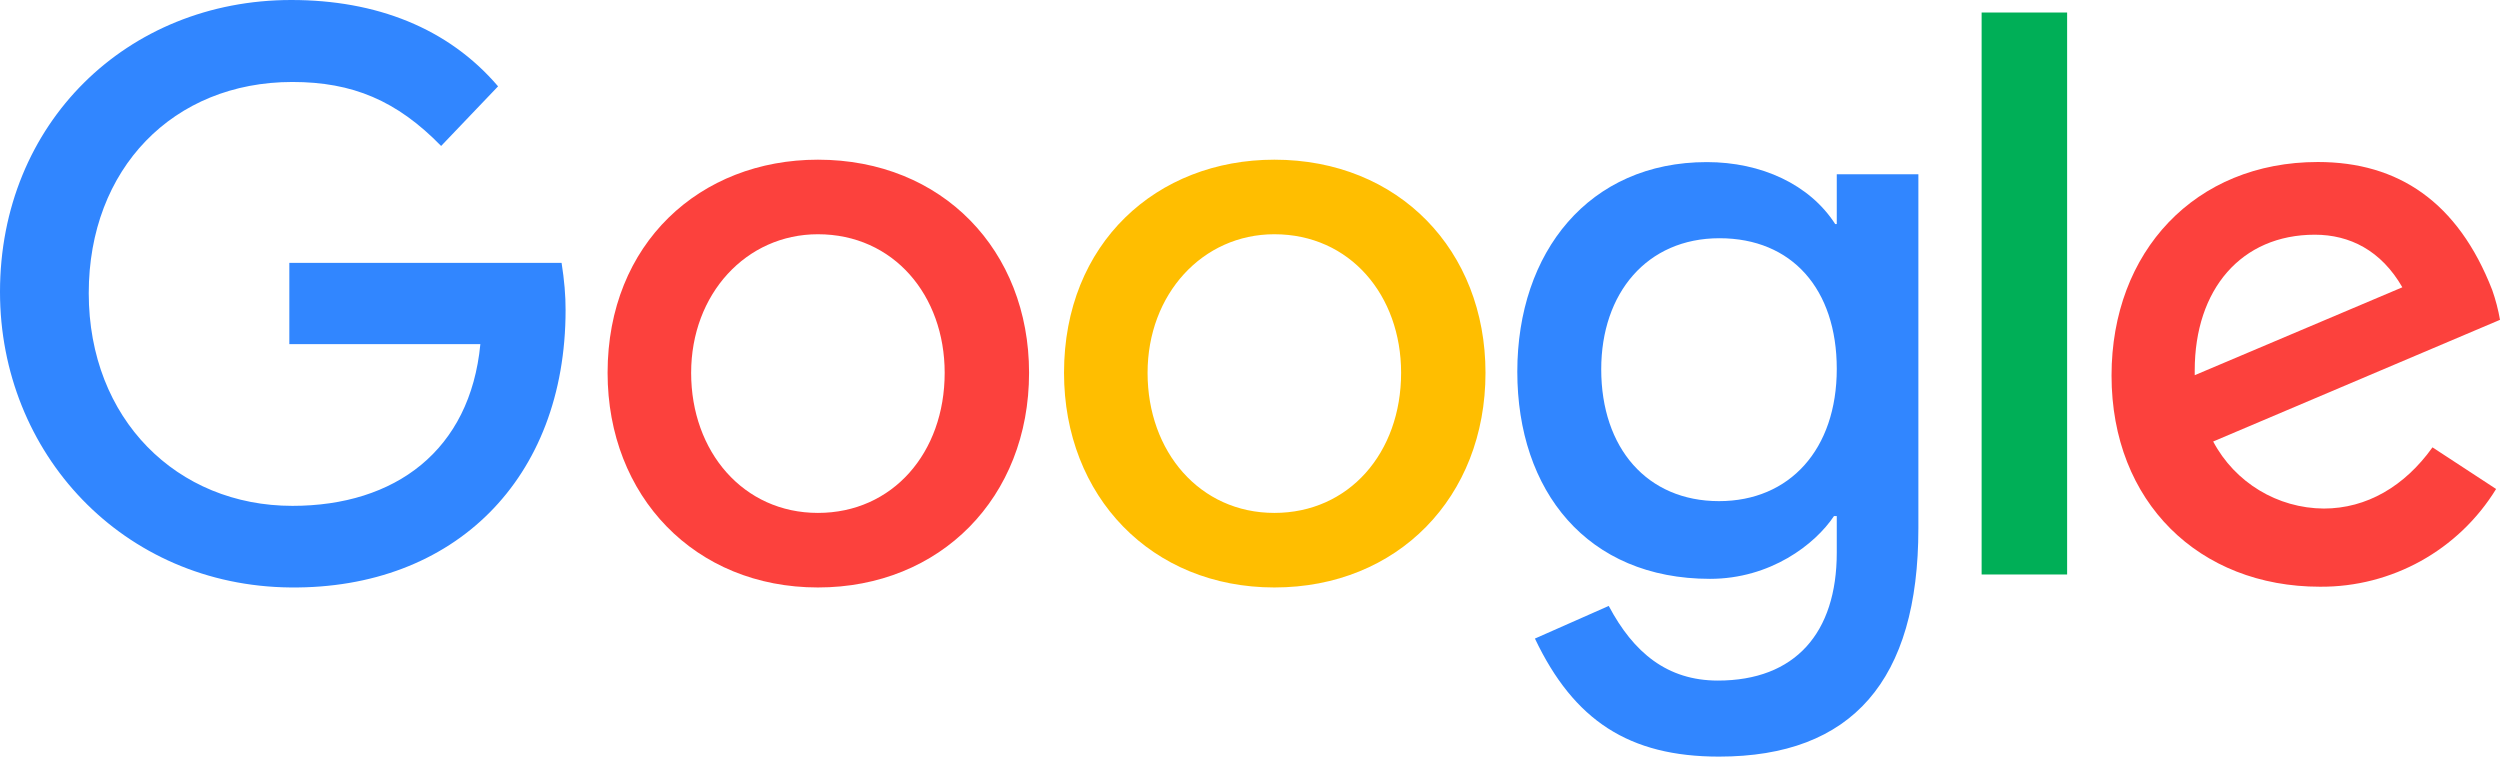
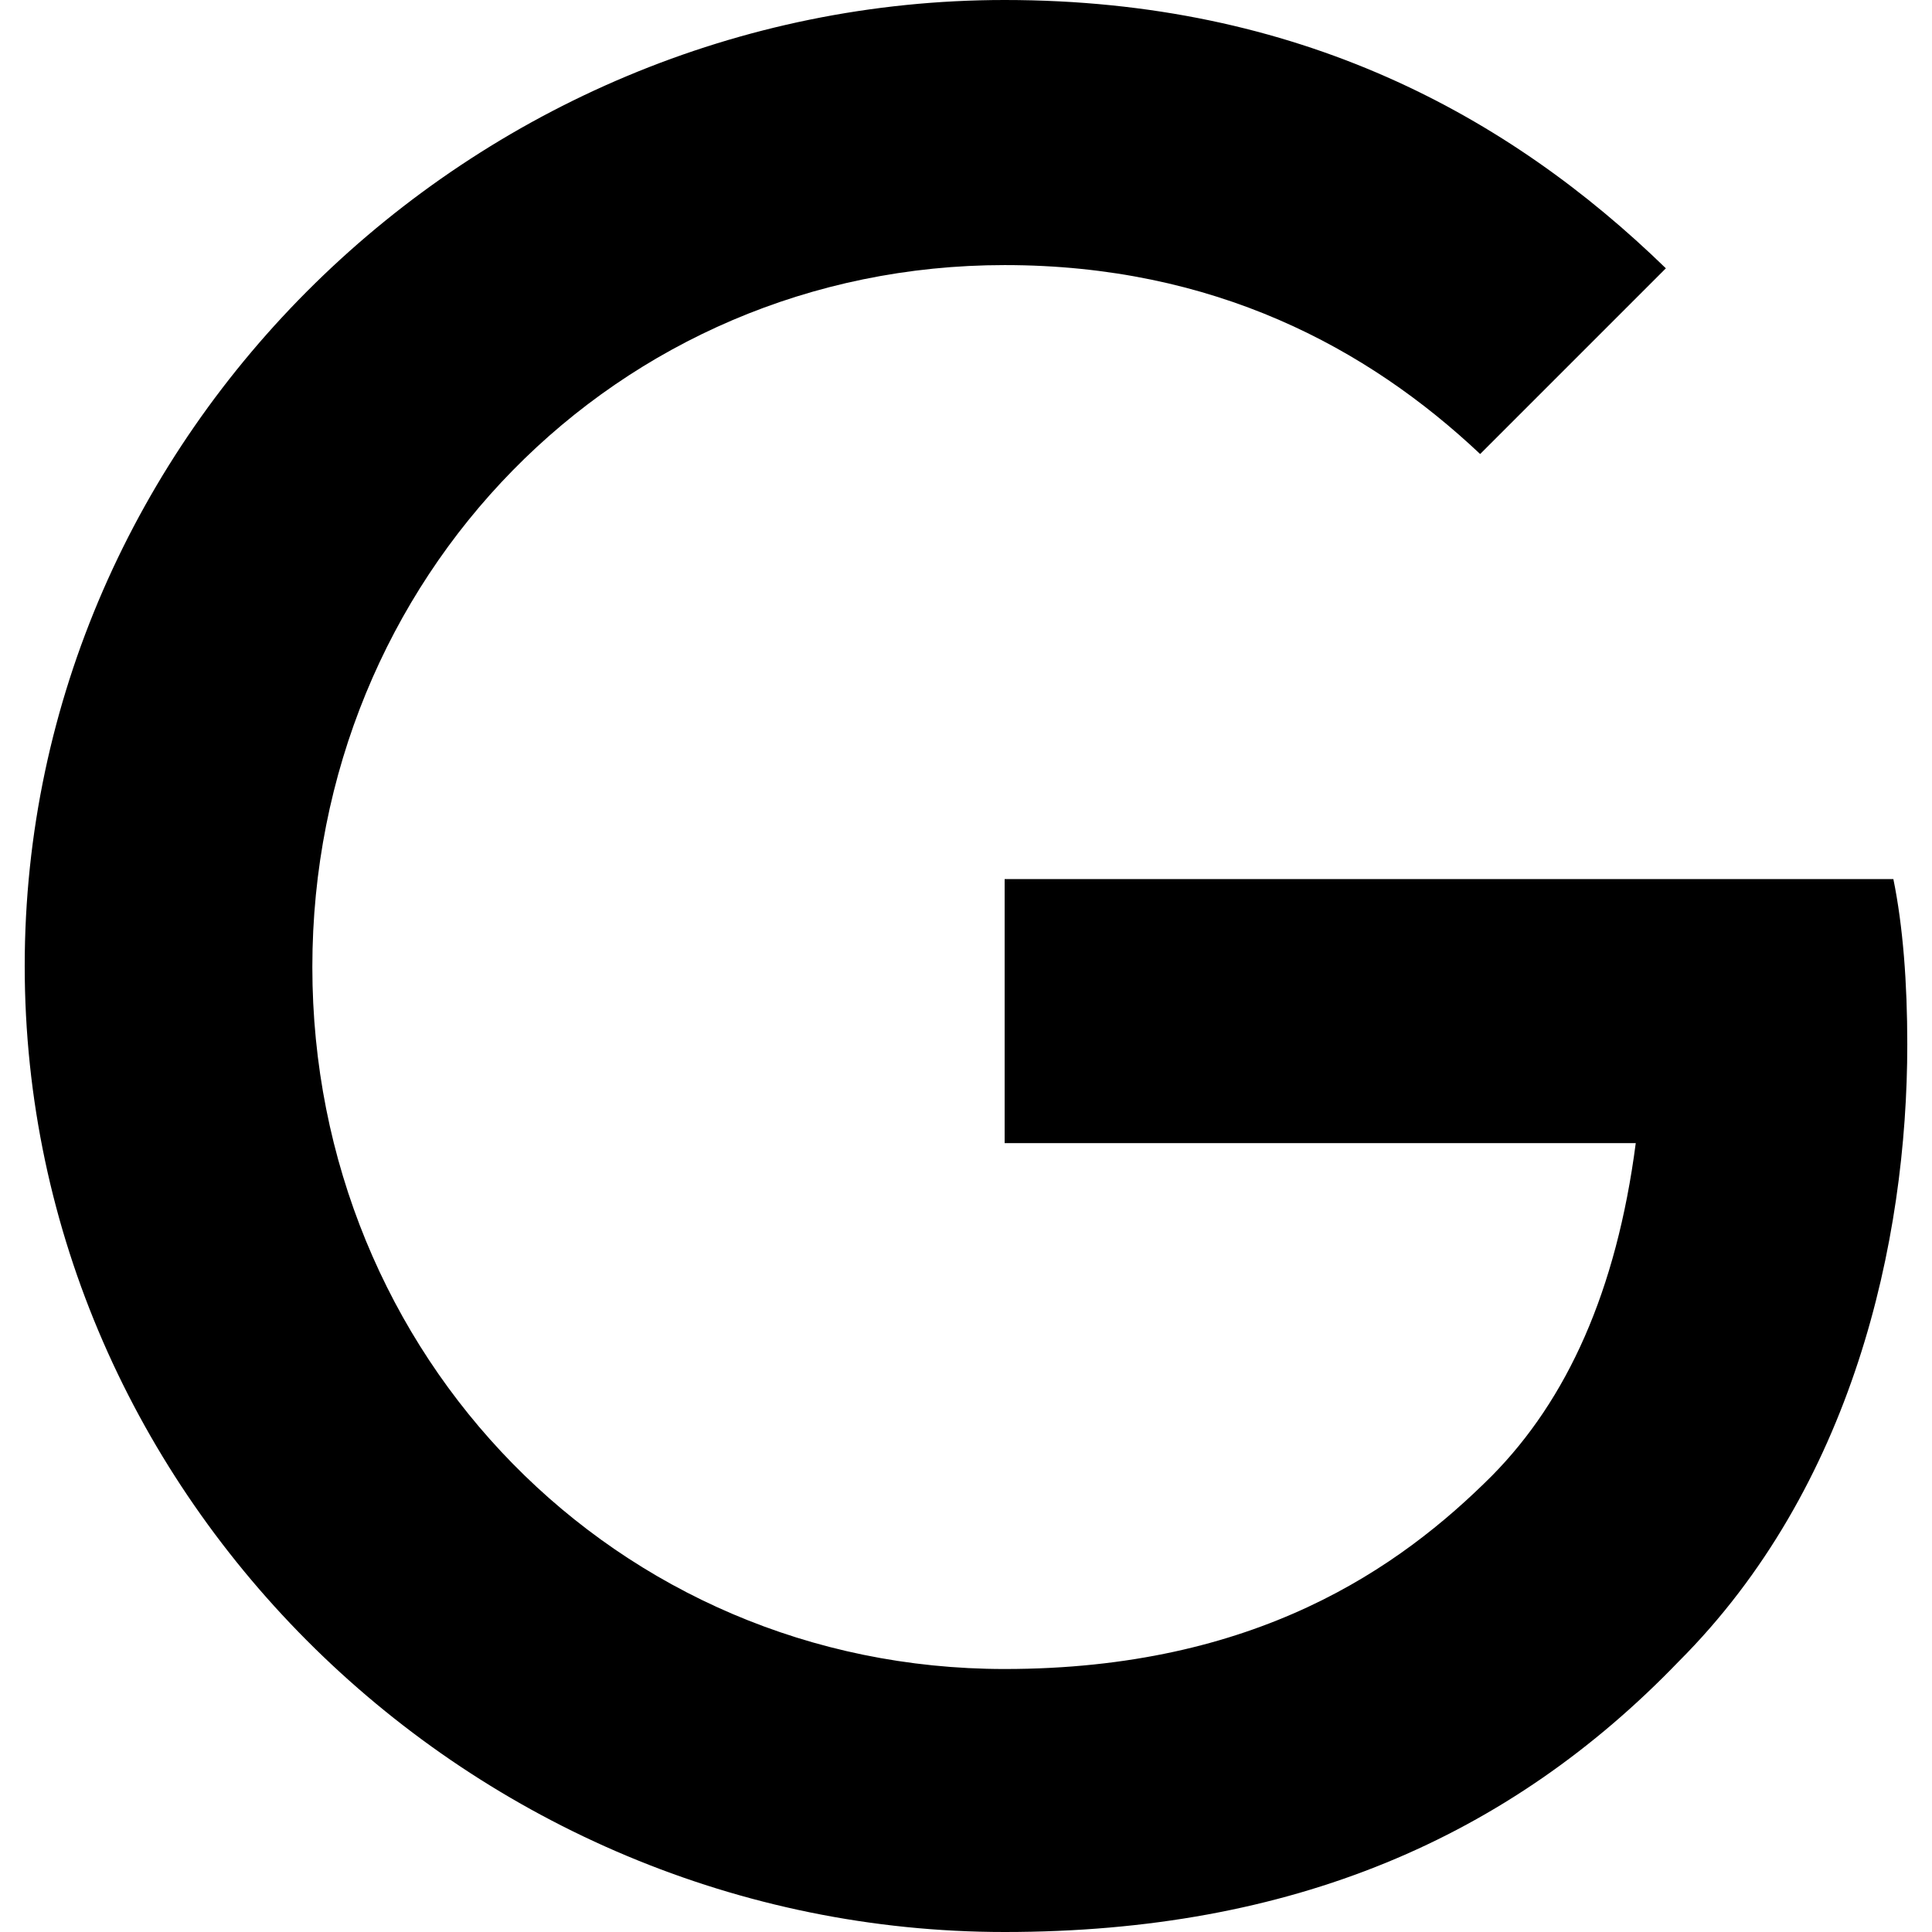
- <svg xmlns="http://www.w3.org/2000/svg" class="lnXdpd" aria-label="Google" height="81.59" role="img" viewBox="0 0 269.59 81.59" width="269.59" version="1.1" id="svg14">
-   <defs id="defs18" />
-   <path d="M 31.32,63.35 C 48.97,63.52 60.99,51.67 60.99,33.43 Q 61,31.14 60.56,28.35 H 31.2 v 8.76 H 51.8 C 50.7,48.58 42.62,54.55 31.53,54.55 19.09,54.55 9.57,45.2 9.57,31.61 9.57,18.2 18.67,8.84 31.53,8.84 c 6.48,0 11.26,2 16.04,6.9 L 53.71,9.31 C 48.33,3.01 40.55,0 31.41,0 13.7,0 0,13.29 0,31.48 c 0,17.4 13.25,31.7 31.32,31.87" fill="#3186ff" id="path2" />
-   <path d="m 88.2,63.35 c 13.2,0 22.77,-9.69 22.77,-23.15 0,-13.2 -9.35,-22.98 -22.77,-22.98 -12.7,0 -22.68,9.02 -22.68,22.98 0,13.33 9.43,23.15 22.68,23.15 m 0,-8.04 c -8.04,0 -13.67,-6.6 -13.67,-15.1 0,-8.5 5.93,-14.95 13.67,-14.95 8.17,0 13.67,6.6 13.67,14.94 0,8.64 -5.63,15.11 -13.67,15.11" fill="#fc413d" id="path4" />
-   <path d="m 137.42,63.35 c 13.29,0 22.77,-9.73 22.77,-23.15 0,-13.2 -9.35,-22.98 -22.77,-22.98 -12.7,0 -22.68,9.02 -22.68,22.98 0,13.33 9.43,23.15 22.68,23.15 m 0,-8.04 c -8.04,0 -13.67,-6.6 -13.67,-15.1 0,-8.5 5.93,-14.95 13.67,-14.95 8.17,0 13.67,6.6 13.67,14.94 0,8.64 -5.63,15.11 -13.67,15.11" fill="#ffbe00" id="path6" />
-   <path d="m 185.37,81.59 q 21.51,0 21.5,-24.63 V 18.79 h -8.8 v 5.37 h -0.17 c -2.75,-4.27 -7.96,-6.68 -13.84,-6.68 -12.7,0 -20.44,9.69 -20.44,22.6 0,12.86 7.53,22.34 20.78,22.34 6.52,0 11.34,-3.72 13.37,-6.77 h 0.3 v 3.94 c 0,8.67 -4.49,13.8 -12.82,13.8 -5.46,0 -9.1,-3.01 -11.77,-8.05 l -7.96,3.52 c 4.2,8.84 10.16,12.73 19.85,12.73 m 0,-27.55 c -7.74,0 -12.7,-5.71 -12.7,-14.22 0,-8.2 4.92,-14.13 12.75,-14.13 7.83,0 12.65,5.5 12.65,14.09 0,8.68 -5.08,14.26 -12.7,14.26" fill="#3186ff" id="path8" />
-   <path d="m 222.91,1.35 h -9.22 v 60.6 h 9.22 z" fill="#00af57" id="path10" />
-   <path d="m 250.17,63.27 a 22.1,22.1 0 0 0 19,-10.54 l -6.86,-4.49 c -3,4.2 -7.1,6.6 -11.72,6.6 a 13.6,13.6 0 0 1 -11.93,-7.23 l 30.93,-13.12 a 20,20 0 0 0 -0.84,-3.22 c -3.69,-9.48 -10.12,-13.8 -18.8,-13.8 -13.24,0 -22.25,9.66 -22.25,23.03 0,13.67 9.47,22.77 22.47,22.77 m -13.5,-22.81 v -0.51 c 0,-8.76 5.03,-14.64 12.95,-14.64 3.76,0 7.15,1.69 9.44,5.67 z" fill="#fc413d" id="path12" />
+ <svg xmlns="http://www.w3.org/2000/svg" role="img" viewBox="0 0 24 24">
+   <path d="M12.48 10.92v3.28h7.84c-.24 1.84-.853 3.187-1.787 4.133-1.147 1.147-2.933 2.4-6.053 2.4-4.827 0-8.6-3.893-8.6-8.72s3.773-8.72 8.6-8.72c2.6 0 4.507 1.027 5.907 2.347l2.307-2.307C18.747 1.44 16.133 0 12.48 0 5.867 0 .307 5.387.307 12s5.56 12 12.173 12c3.573 0 6.267-1.173 8.373-3.36 2.16-2.16 2.84-5.213 2.84-7.667 0-.76-.053-1.467-.173-2.053H12.48z" />
</svg>
